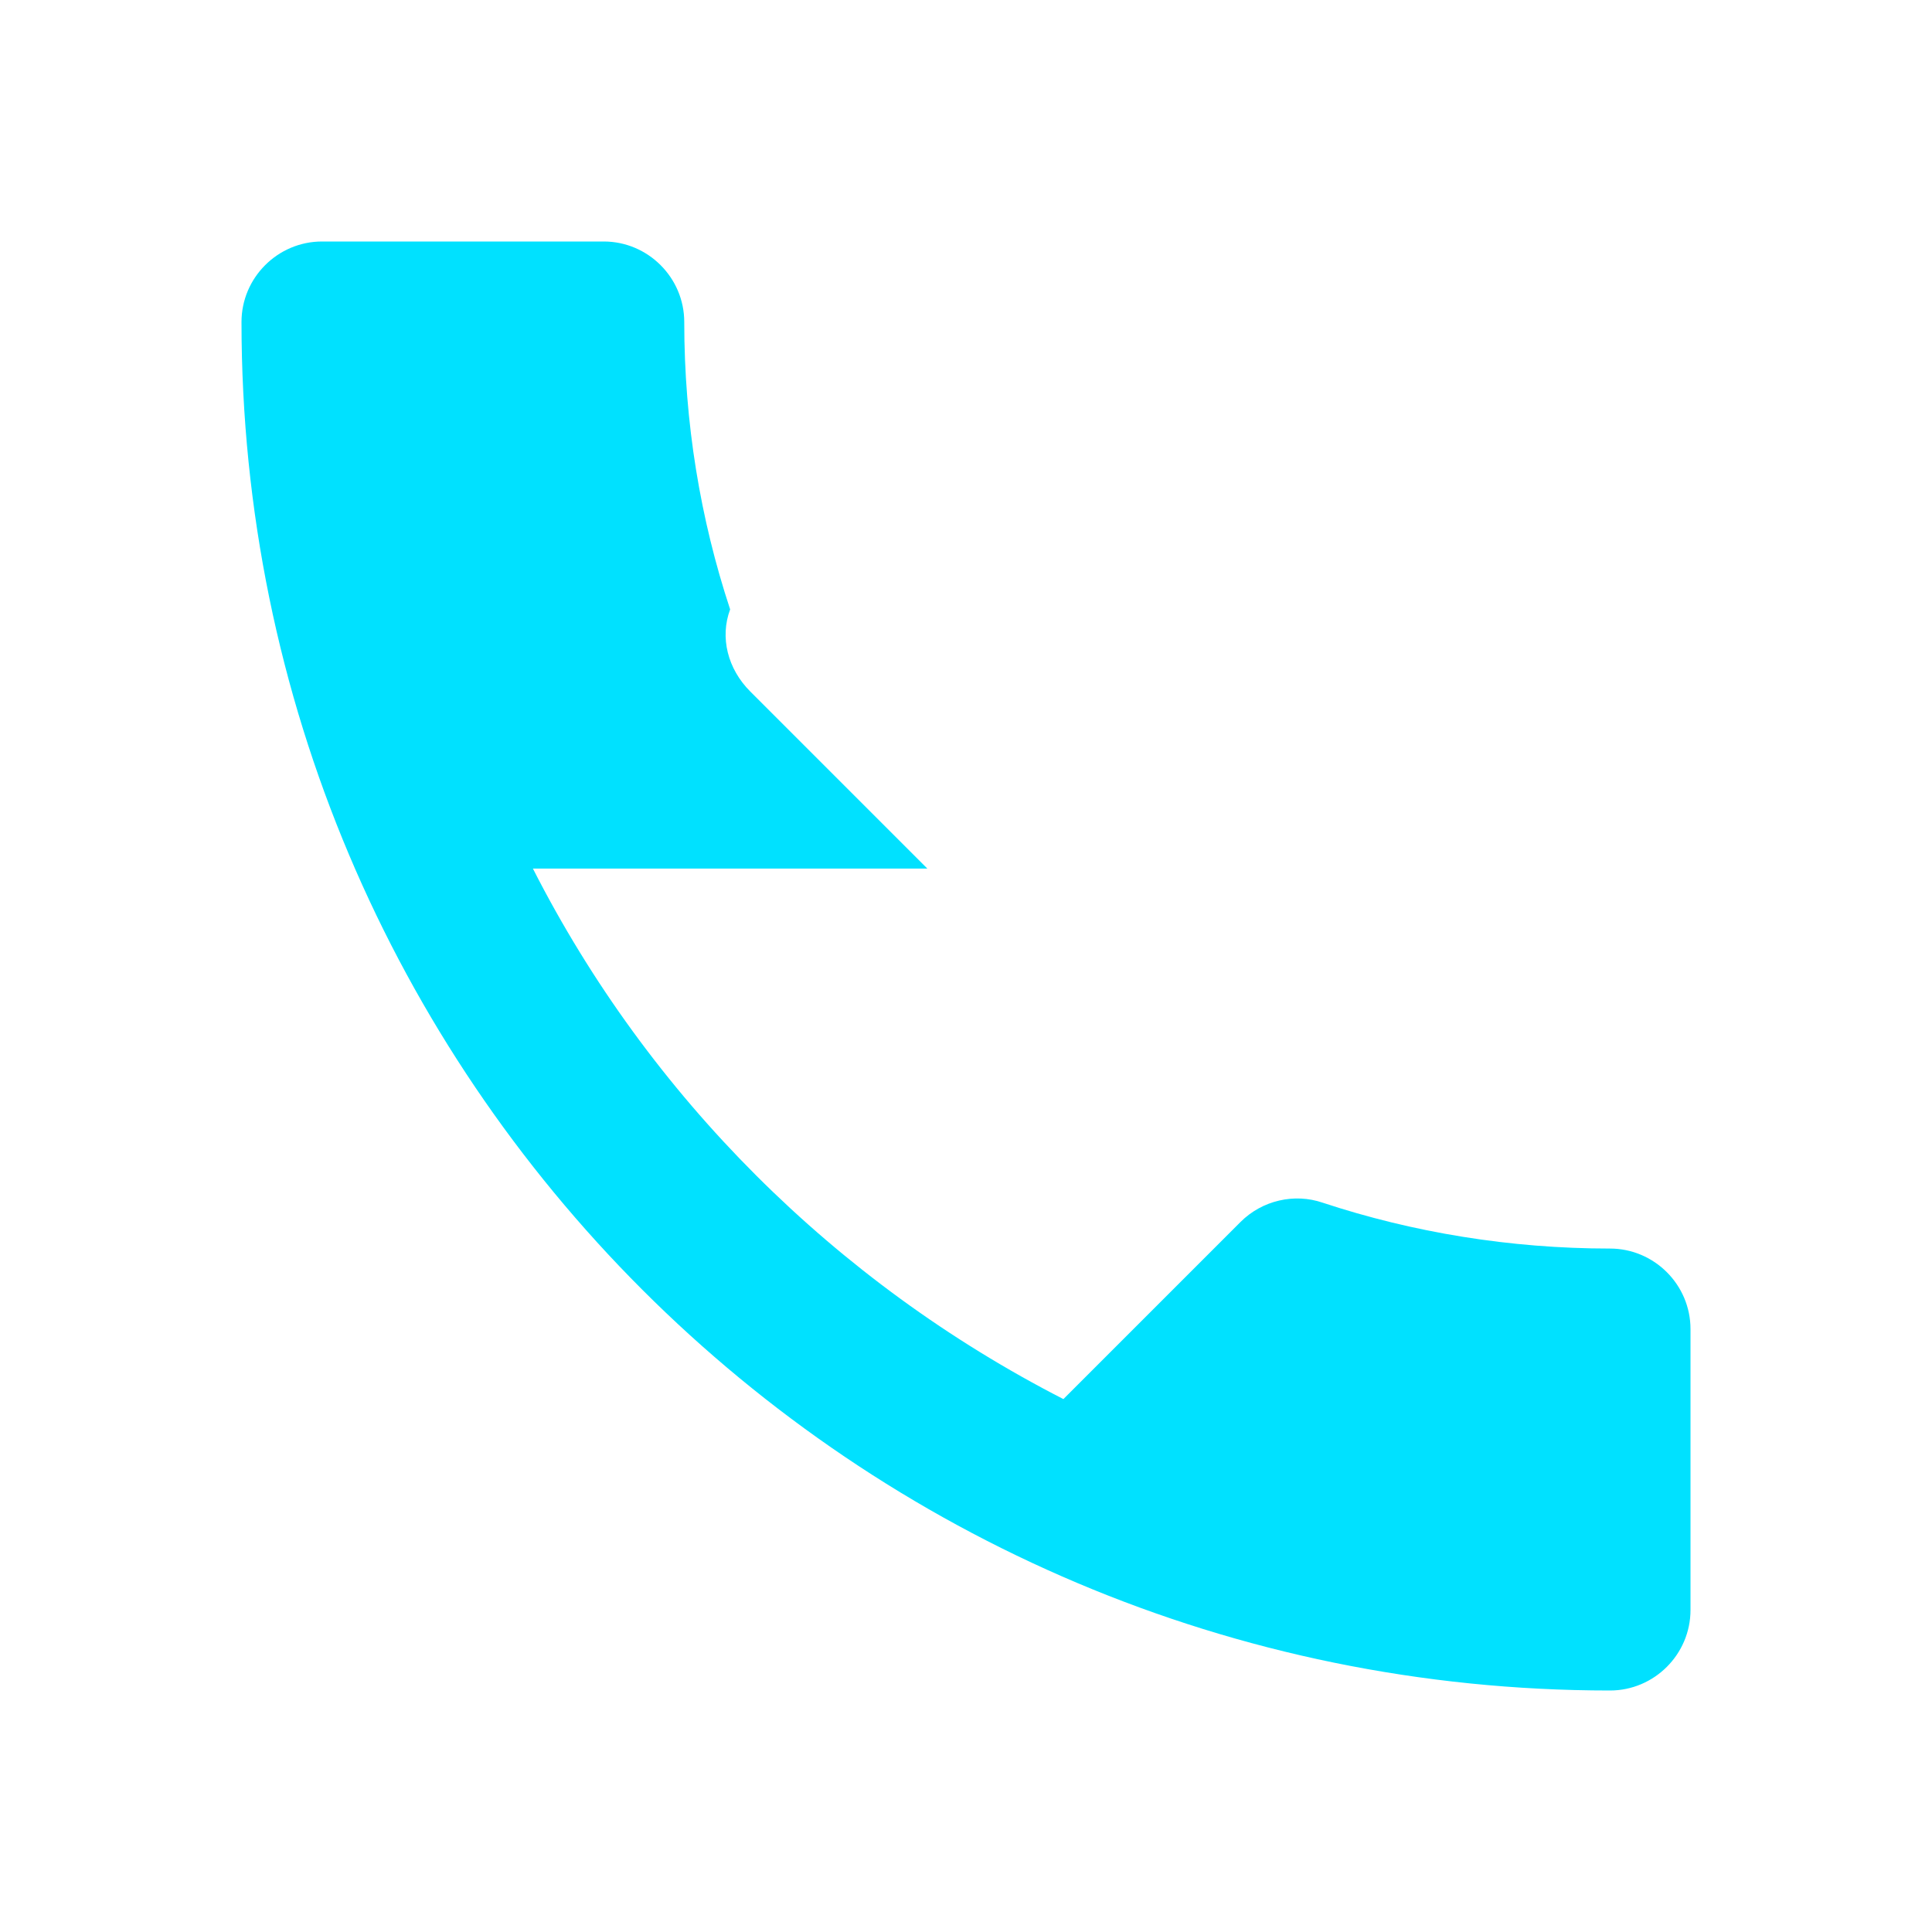
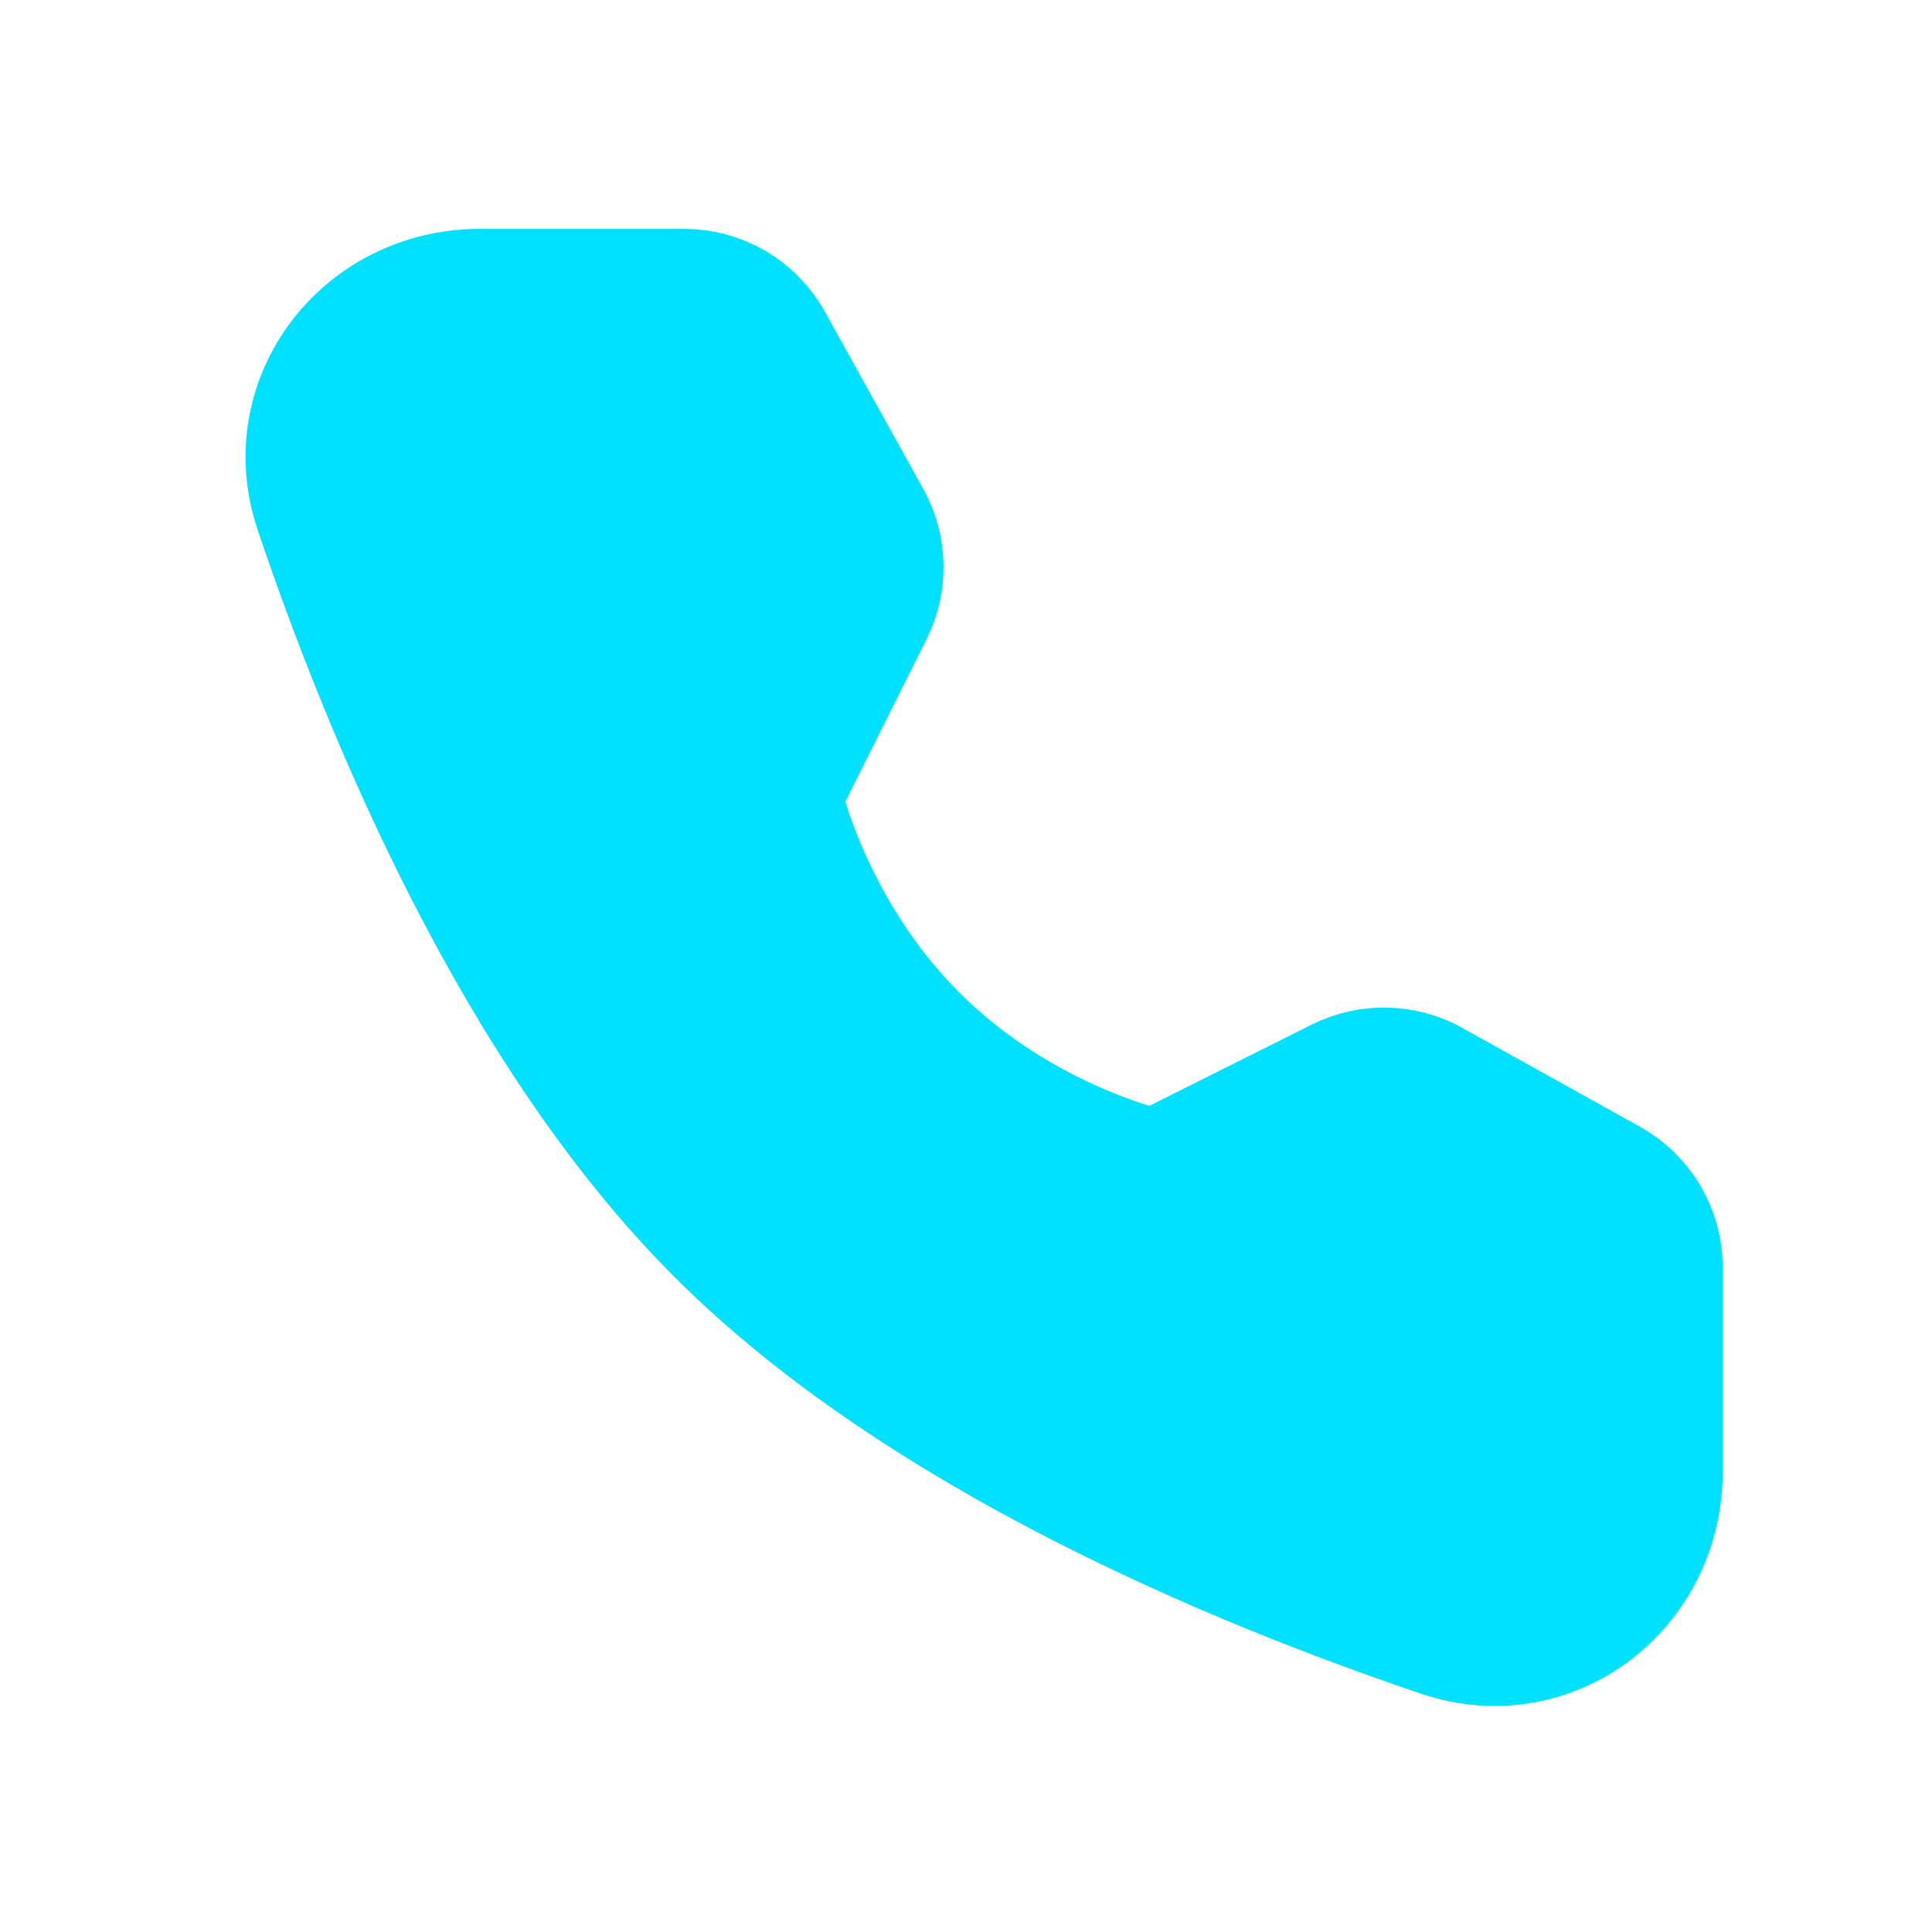
- <svg xmlns="http://www.w3.org/2000/svg" viewBox="0 0 24 24">
-   <path fill="#00e1ff" d="M6.62 10.79c1.44 2.83 3.76 5.14 6.59 6.59l2.2-2.2c.27-.27.67-.36 1.02-.24 1.12.37 2.33.57 3.57.57.55 0 1 .45 1 1V20c0 .55-.45 1-1 1-9.39 0-17-7.61-17-17 0-.55.45-1 1-1h3.5c.55 0 1 .45 1 1 0 1.25.2 2.45.57 3.57-.13.35-.03.74.25 1.02l2.2 2.2z" />
+ <svg xmlns="http://www.w3.org/2000/svg" width="48" height="48" viewBox="0 0 48 48">
+   <path fill="#00e1ff" stroke="#00e1ff" stroke-linejoin="round" stroke-width="4" d="M16.996 7.686a2 2 0 0 1 1.749 1.03l2.446 4.406a2 2 0 0 1 .04 1.865l-2.356 4.714s.683 3.511 3.541 6.37c2.859 2.858 6.358 3.53 6.358 3.53l4.713-2.357a2 2 0 0 1 1.866.04l4.42 2.458A2 2 0 0 1 40.8 31.49v5.073c0 2.584-2.4 4.45-4.848 3.624c-5.028-1.697-12.833-4.927-17.78-9.874c-4.946-4.947-8.177-12.751-9.873-17.78c-.826-2.447 1.04-4.847 3.624-4.847z" />
</svg>
